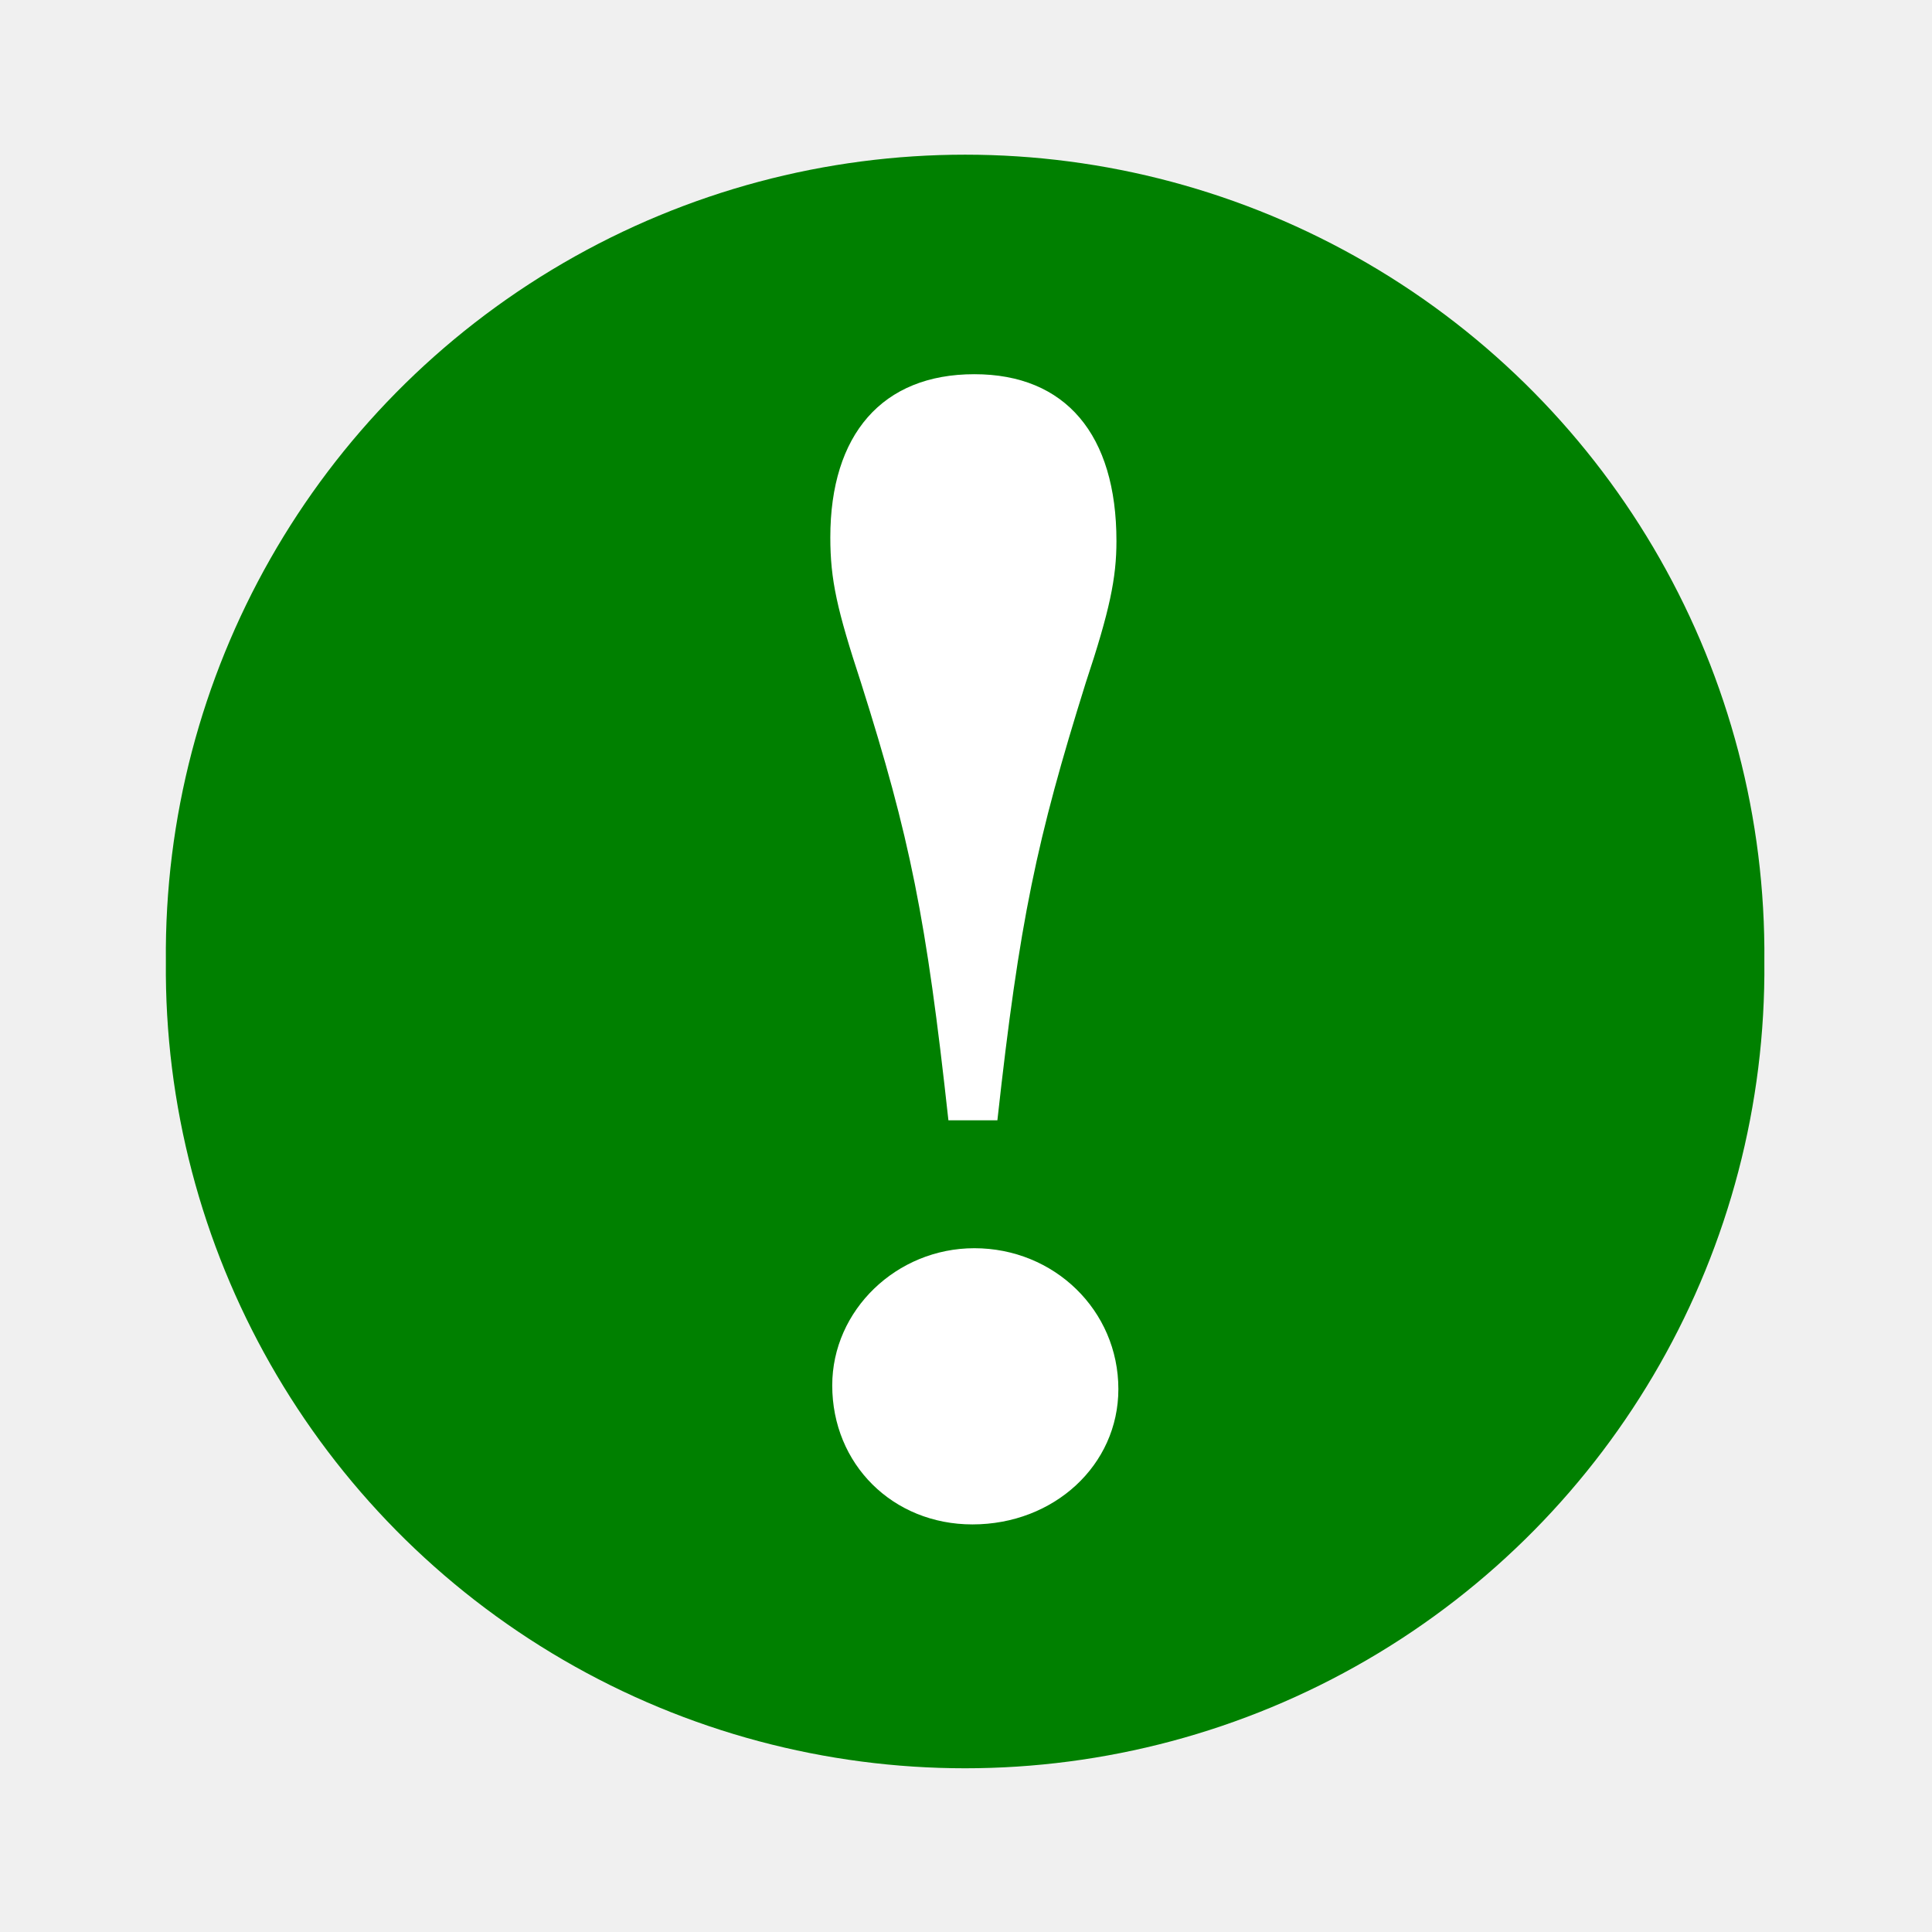
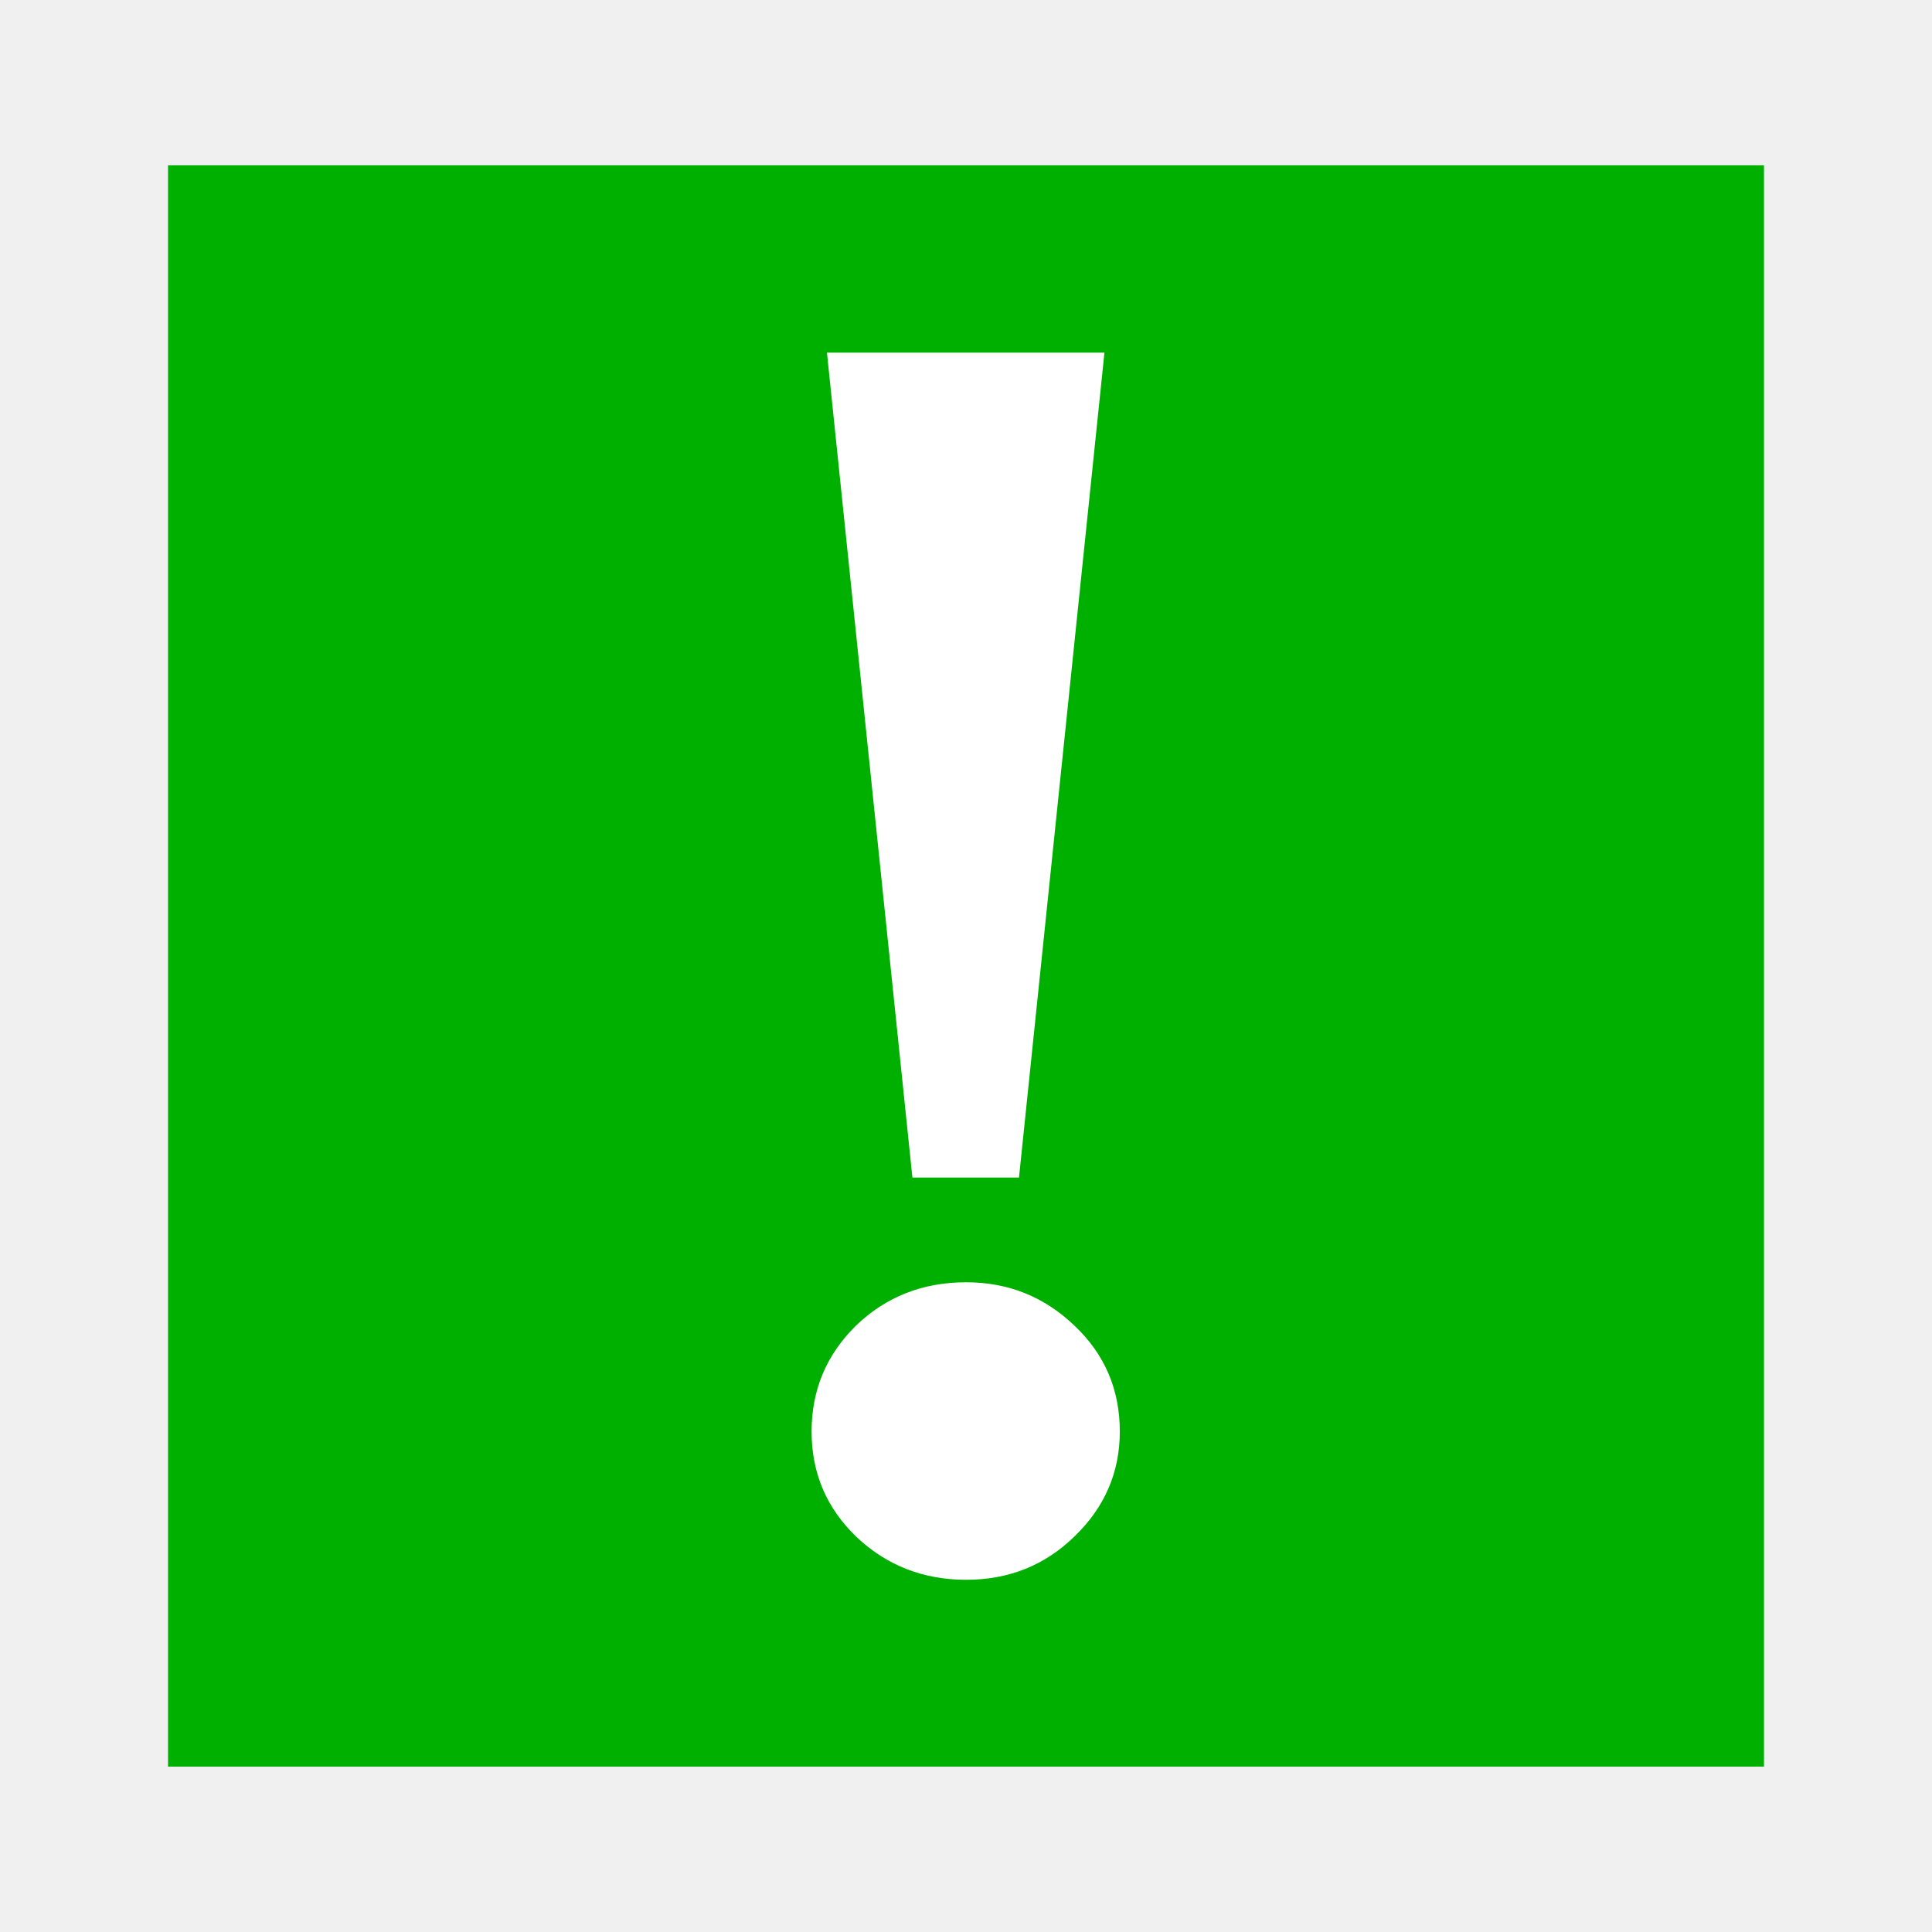
- <svg xmlns="http://www.w3.org/2000/svg" width="32px" height="32px" id="svg2393">
+ <svg xmlns="http://www.w3.org/2000/svg" width="32px" height="32px" id="svg2393" version="1.1">
  <defs id="defs2395">
    </defs>
  <g id="layer1">
-     <path style="fill:#008000;fill-opacity:1;fill-rule:evenodd;stroke:none;stroke-width:1px;stroke-linecap:butt;stroke-linejoin:miter;stroke-opacity:1" id="path2403" d="M 36.614,27.222 A 11.297,11.297 0 1 1 14.021,27.222 A 11.297,11.297 0 1 1 36.614,27.222 z" transform="matrix(1.171866,0,0,1.171866,-13.6834,-15.97545)" />
-     <text xml:space="preserve" style="font-size:27.546px;font-style:normal;font-variant:normal;font-weight:bold;font-stretch:normal;text-align:start;line-height:125%;writing-mode:lr-tb;text-anchor:start;fill:#ffffff;fill-opacity:1;stroke:none;stroke-width:1px;stroke-linecap:butt;stroke-linejoin:miter;stroke-opacity:1;font-family:Nimbus Roman No9 L;-inkscape-font-specification:Nimbus Roman No9 L Bold" x="11.278" y="25.338" id="text3175" transform="scale(1.01783,0.9824821)">
-       <tspan id="tspan3177" x="11.278" y="25.338">!</tspan>
+     <rect style="fill:#00b000;fill-opacity:1;stroke-linecap:butt;stroke-linejoin:miter" id="rect6343" width="26.434" height="26.523" x="2.783" y="2.738" />
+     <text xml:space="preserve" style="font-size:30.943px;font-style:normal;font-variant:normal;font-weight:bold;font-stretch:normal;text-align:start;line-height:125%;writing-mode:lr-tb;text-anchor:start;fill:#ffffff;fill-opacity:1;stroke:none;font-family:Liberation Serif;-inkscape-font-specification:Liberation Serif Bold" x="10.583" y="26.197" id="text3175" transform="scale(1.01783,0.9824821)">
+       <tspan id="tspan3177" x="10.583" y="26.197">!</tspan>
    </text>
  </g>
</svg>
